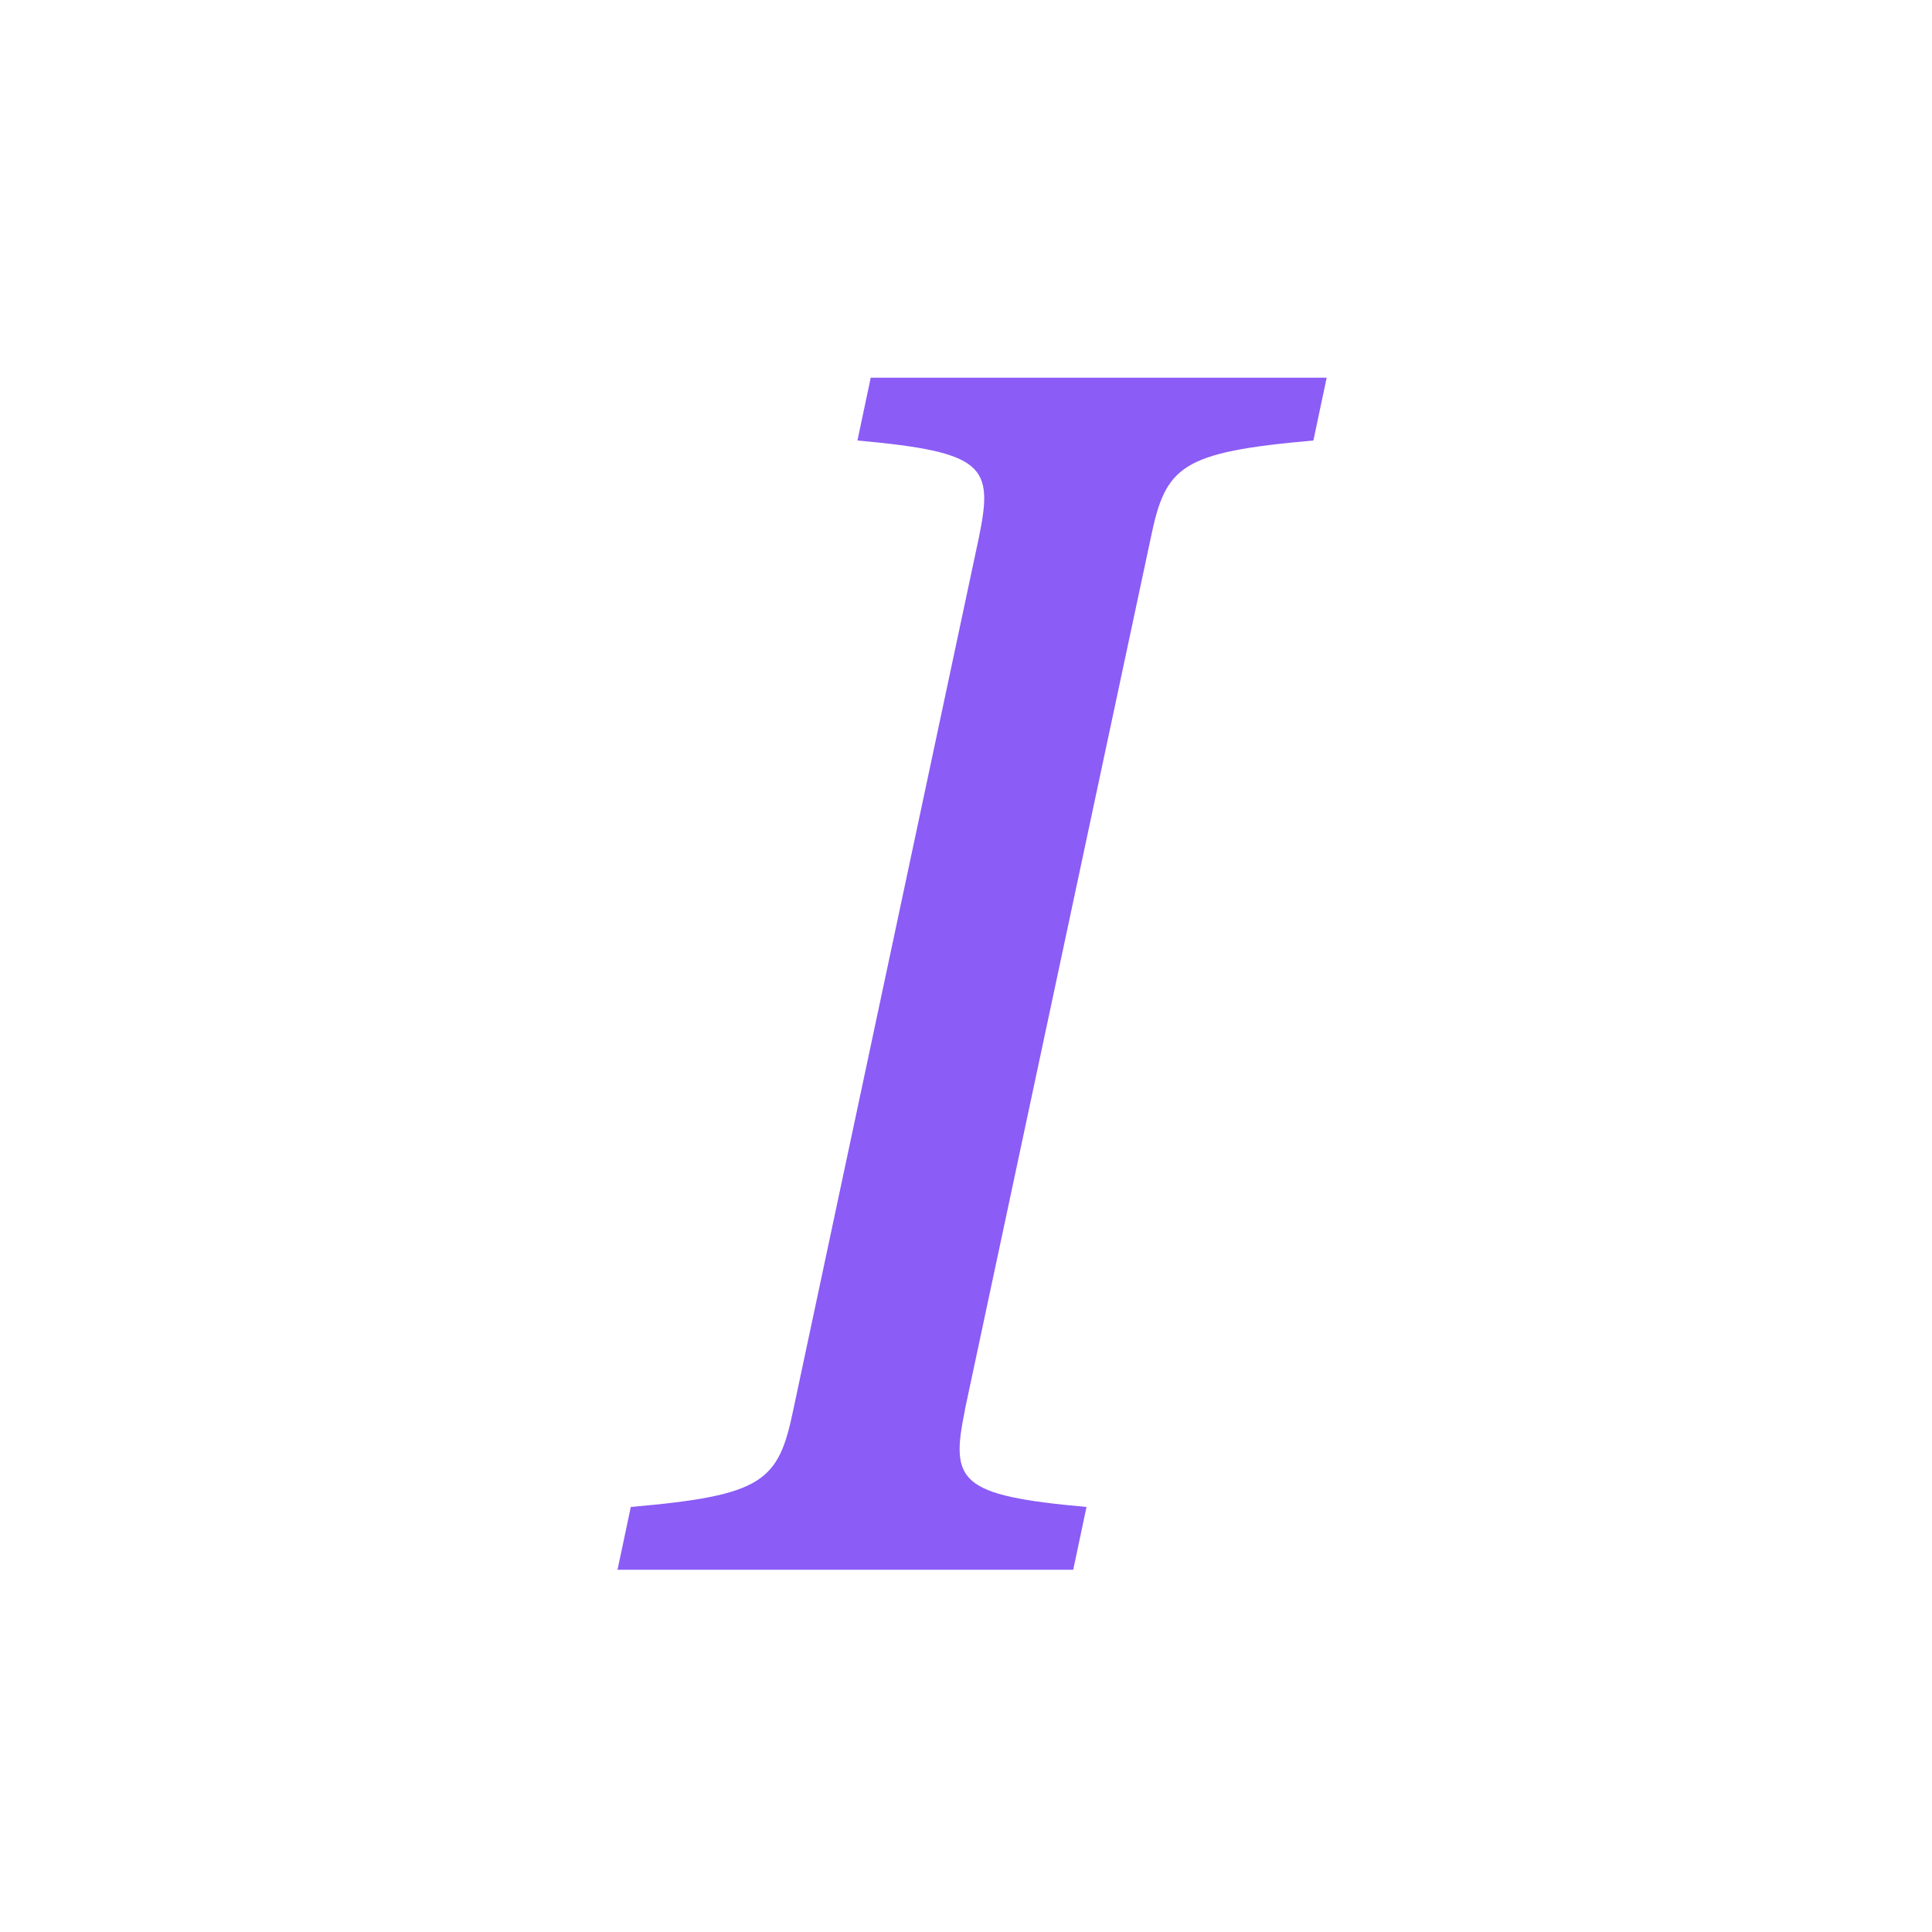
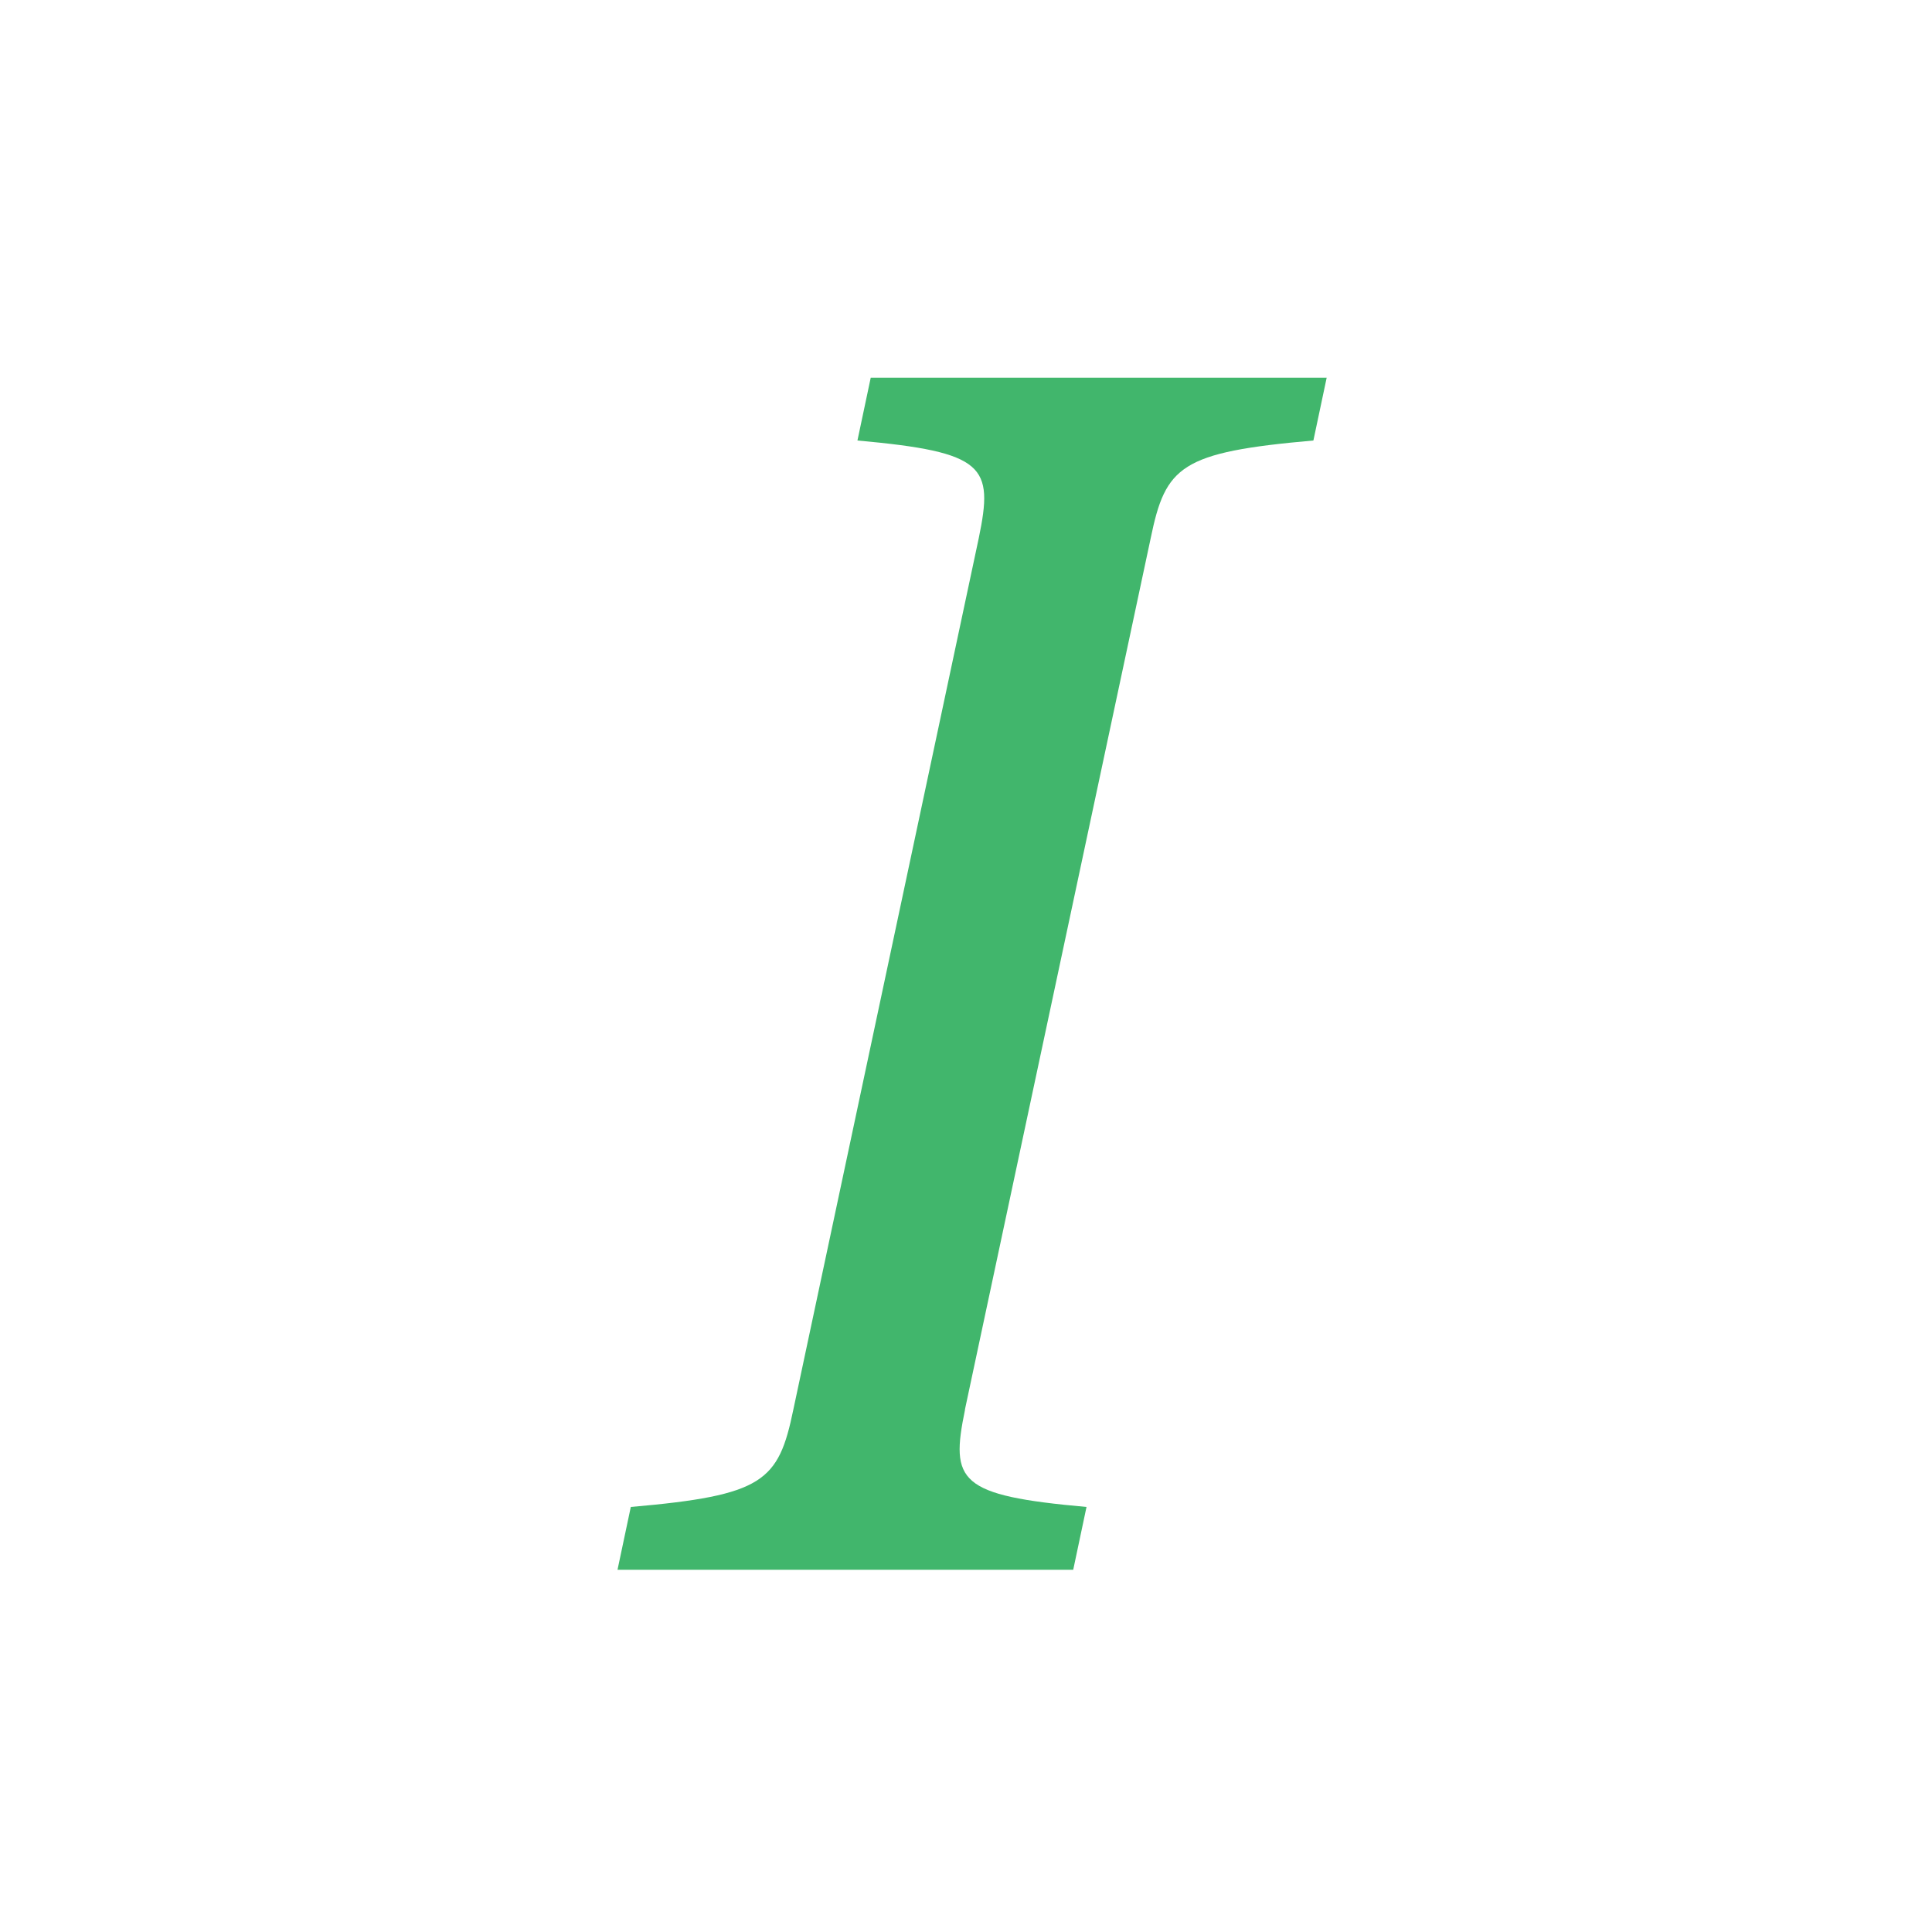
- <svg xmlns="http://www.w3.org/2000/svg" width="16" height="16" fill="rgb(139 92 246)" class="bi bi-type-italic" viewBox="0 0 16 16">
+ <svg xmlns="http://www.w3.org/2000/svg" width="16" height="16" fill="rgb(65, 182, 108)" class="bi bi-type-italic" viewBox="0 0 16 16">
  <path d="M7.991 11.674 9.53 4.455c.123-.595.246-.71 1.347-.807l.11-.52H7.211l-.11.52c1.06.096 1.128.212 1.005.807L6.57 11.674c-.123.595-.246.71-1.346.806l-.11.52h3.774l.11-.52c-1.06-.095-1.129-.211-1.006-.806z" />
</svg>
